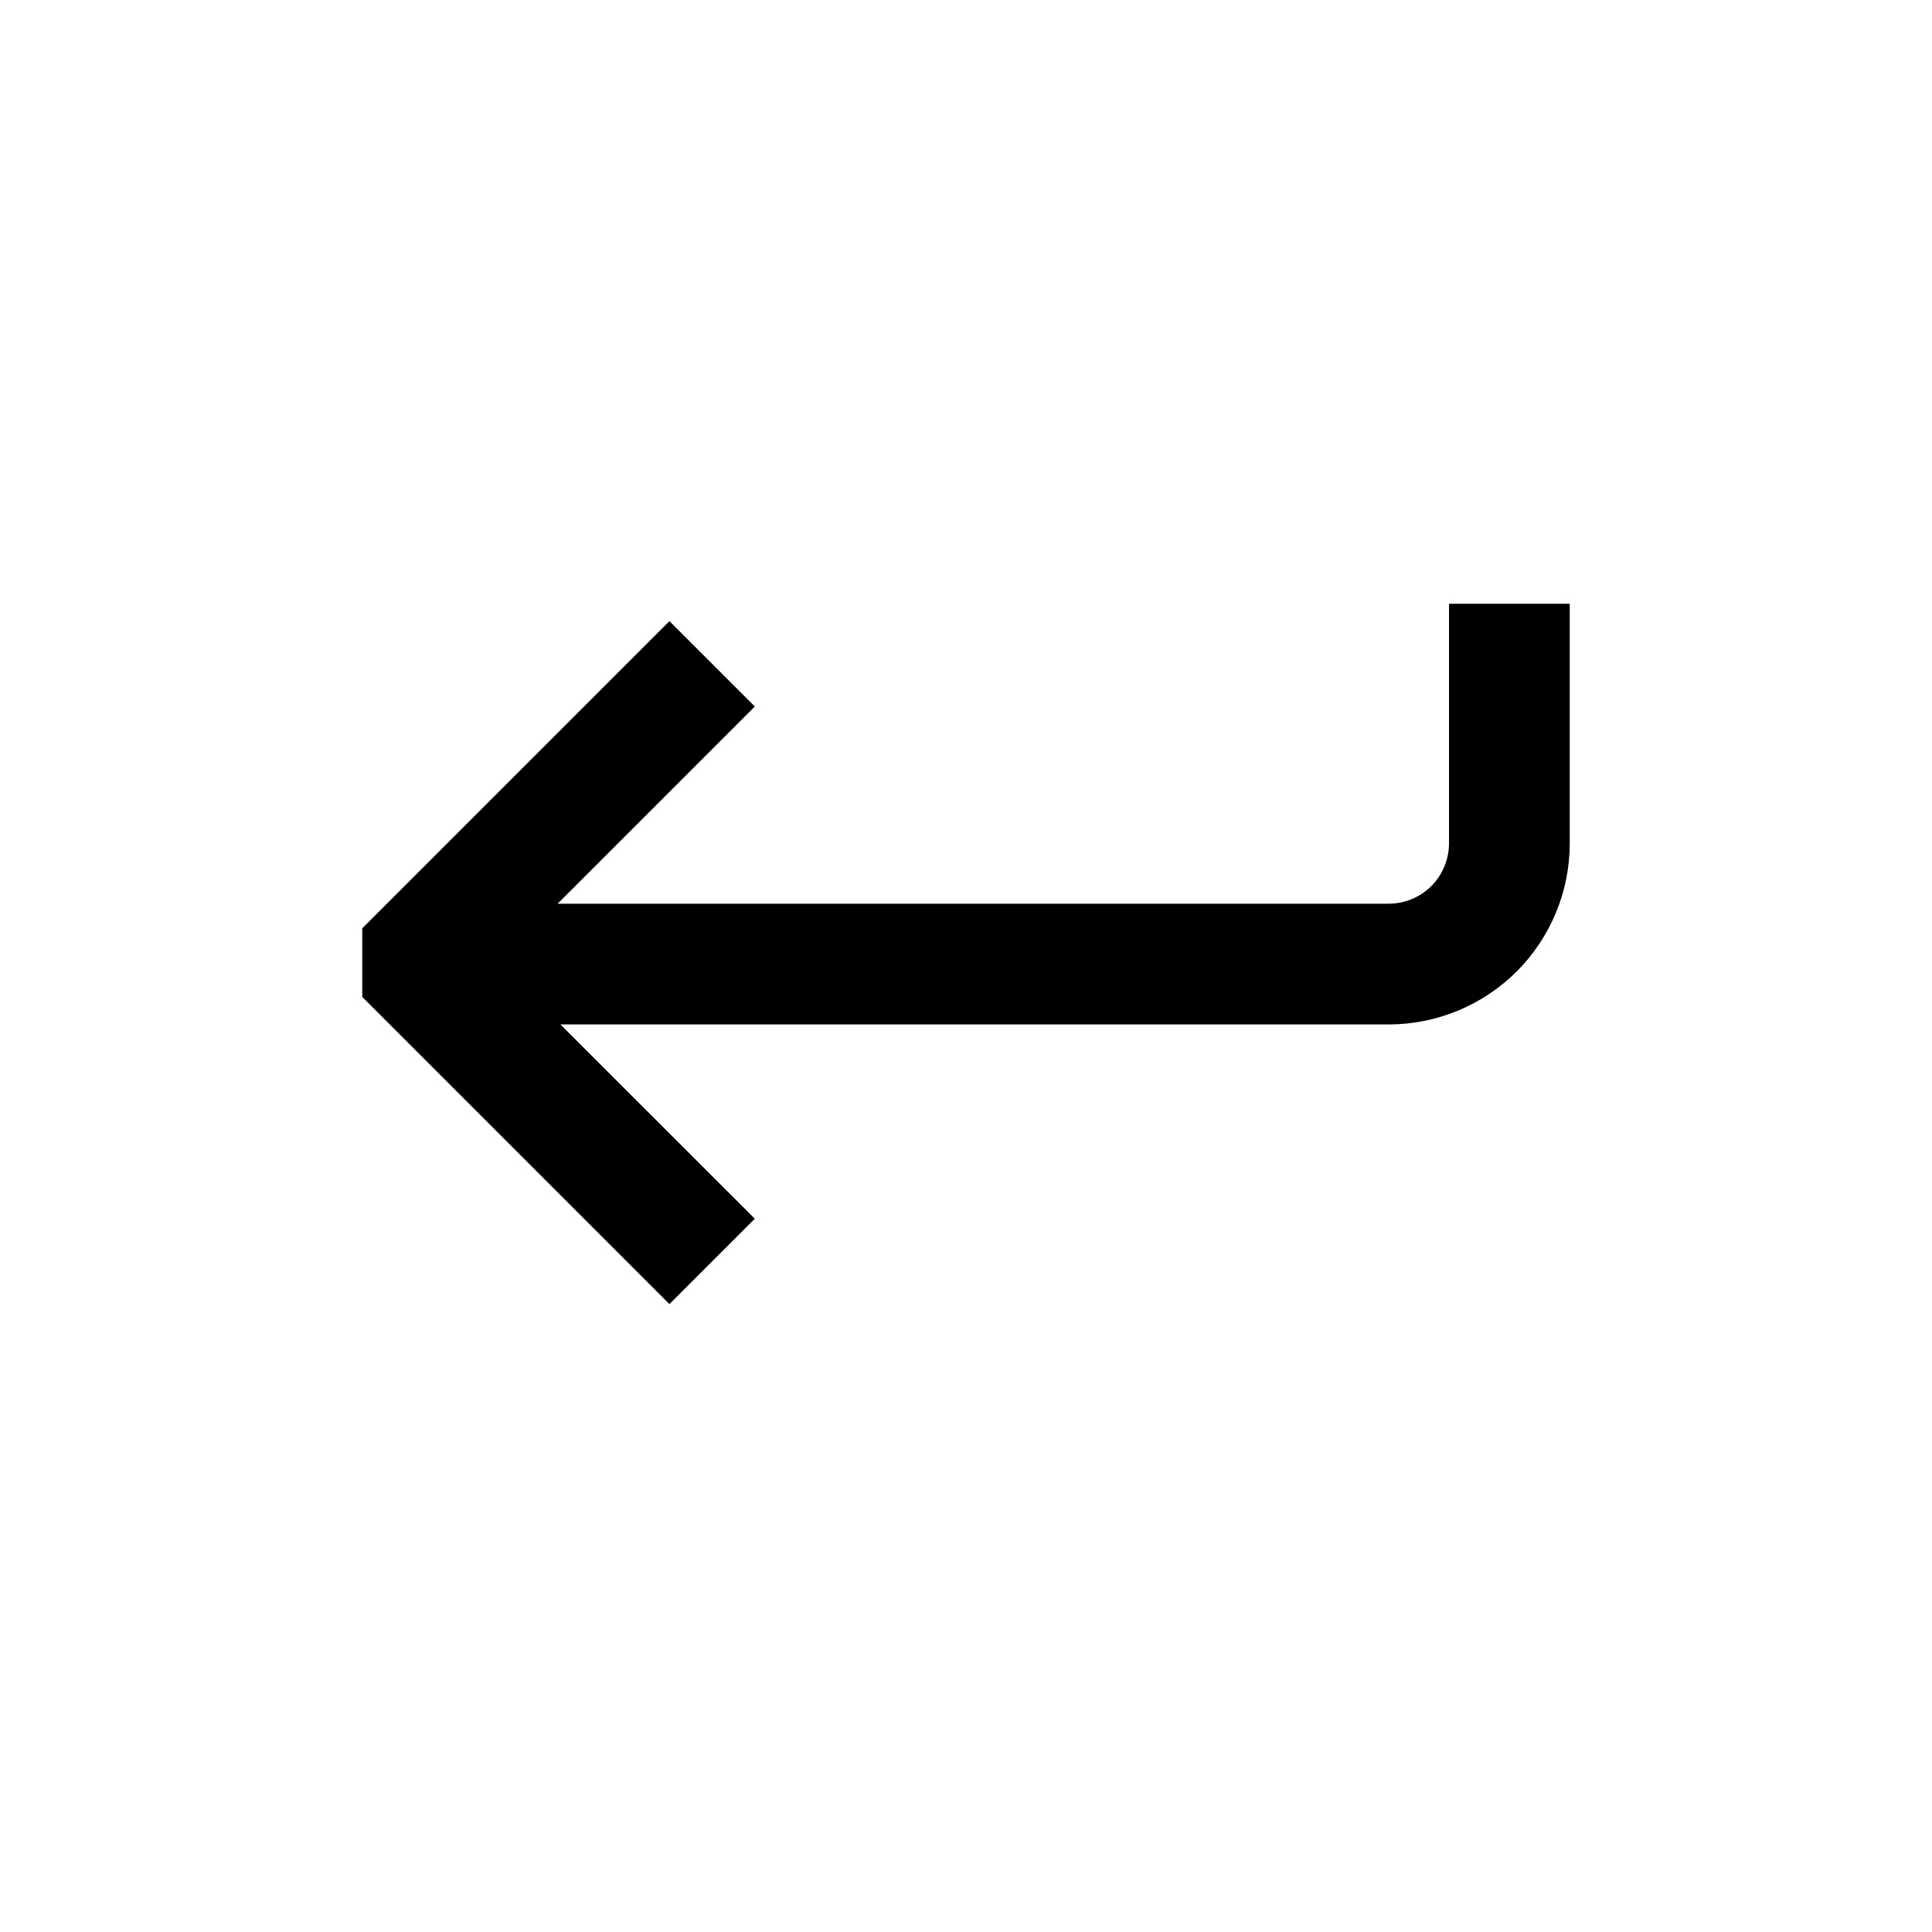
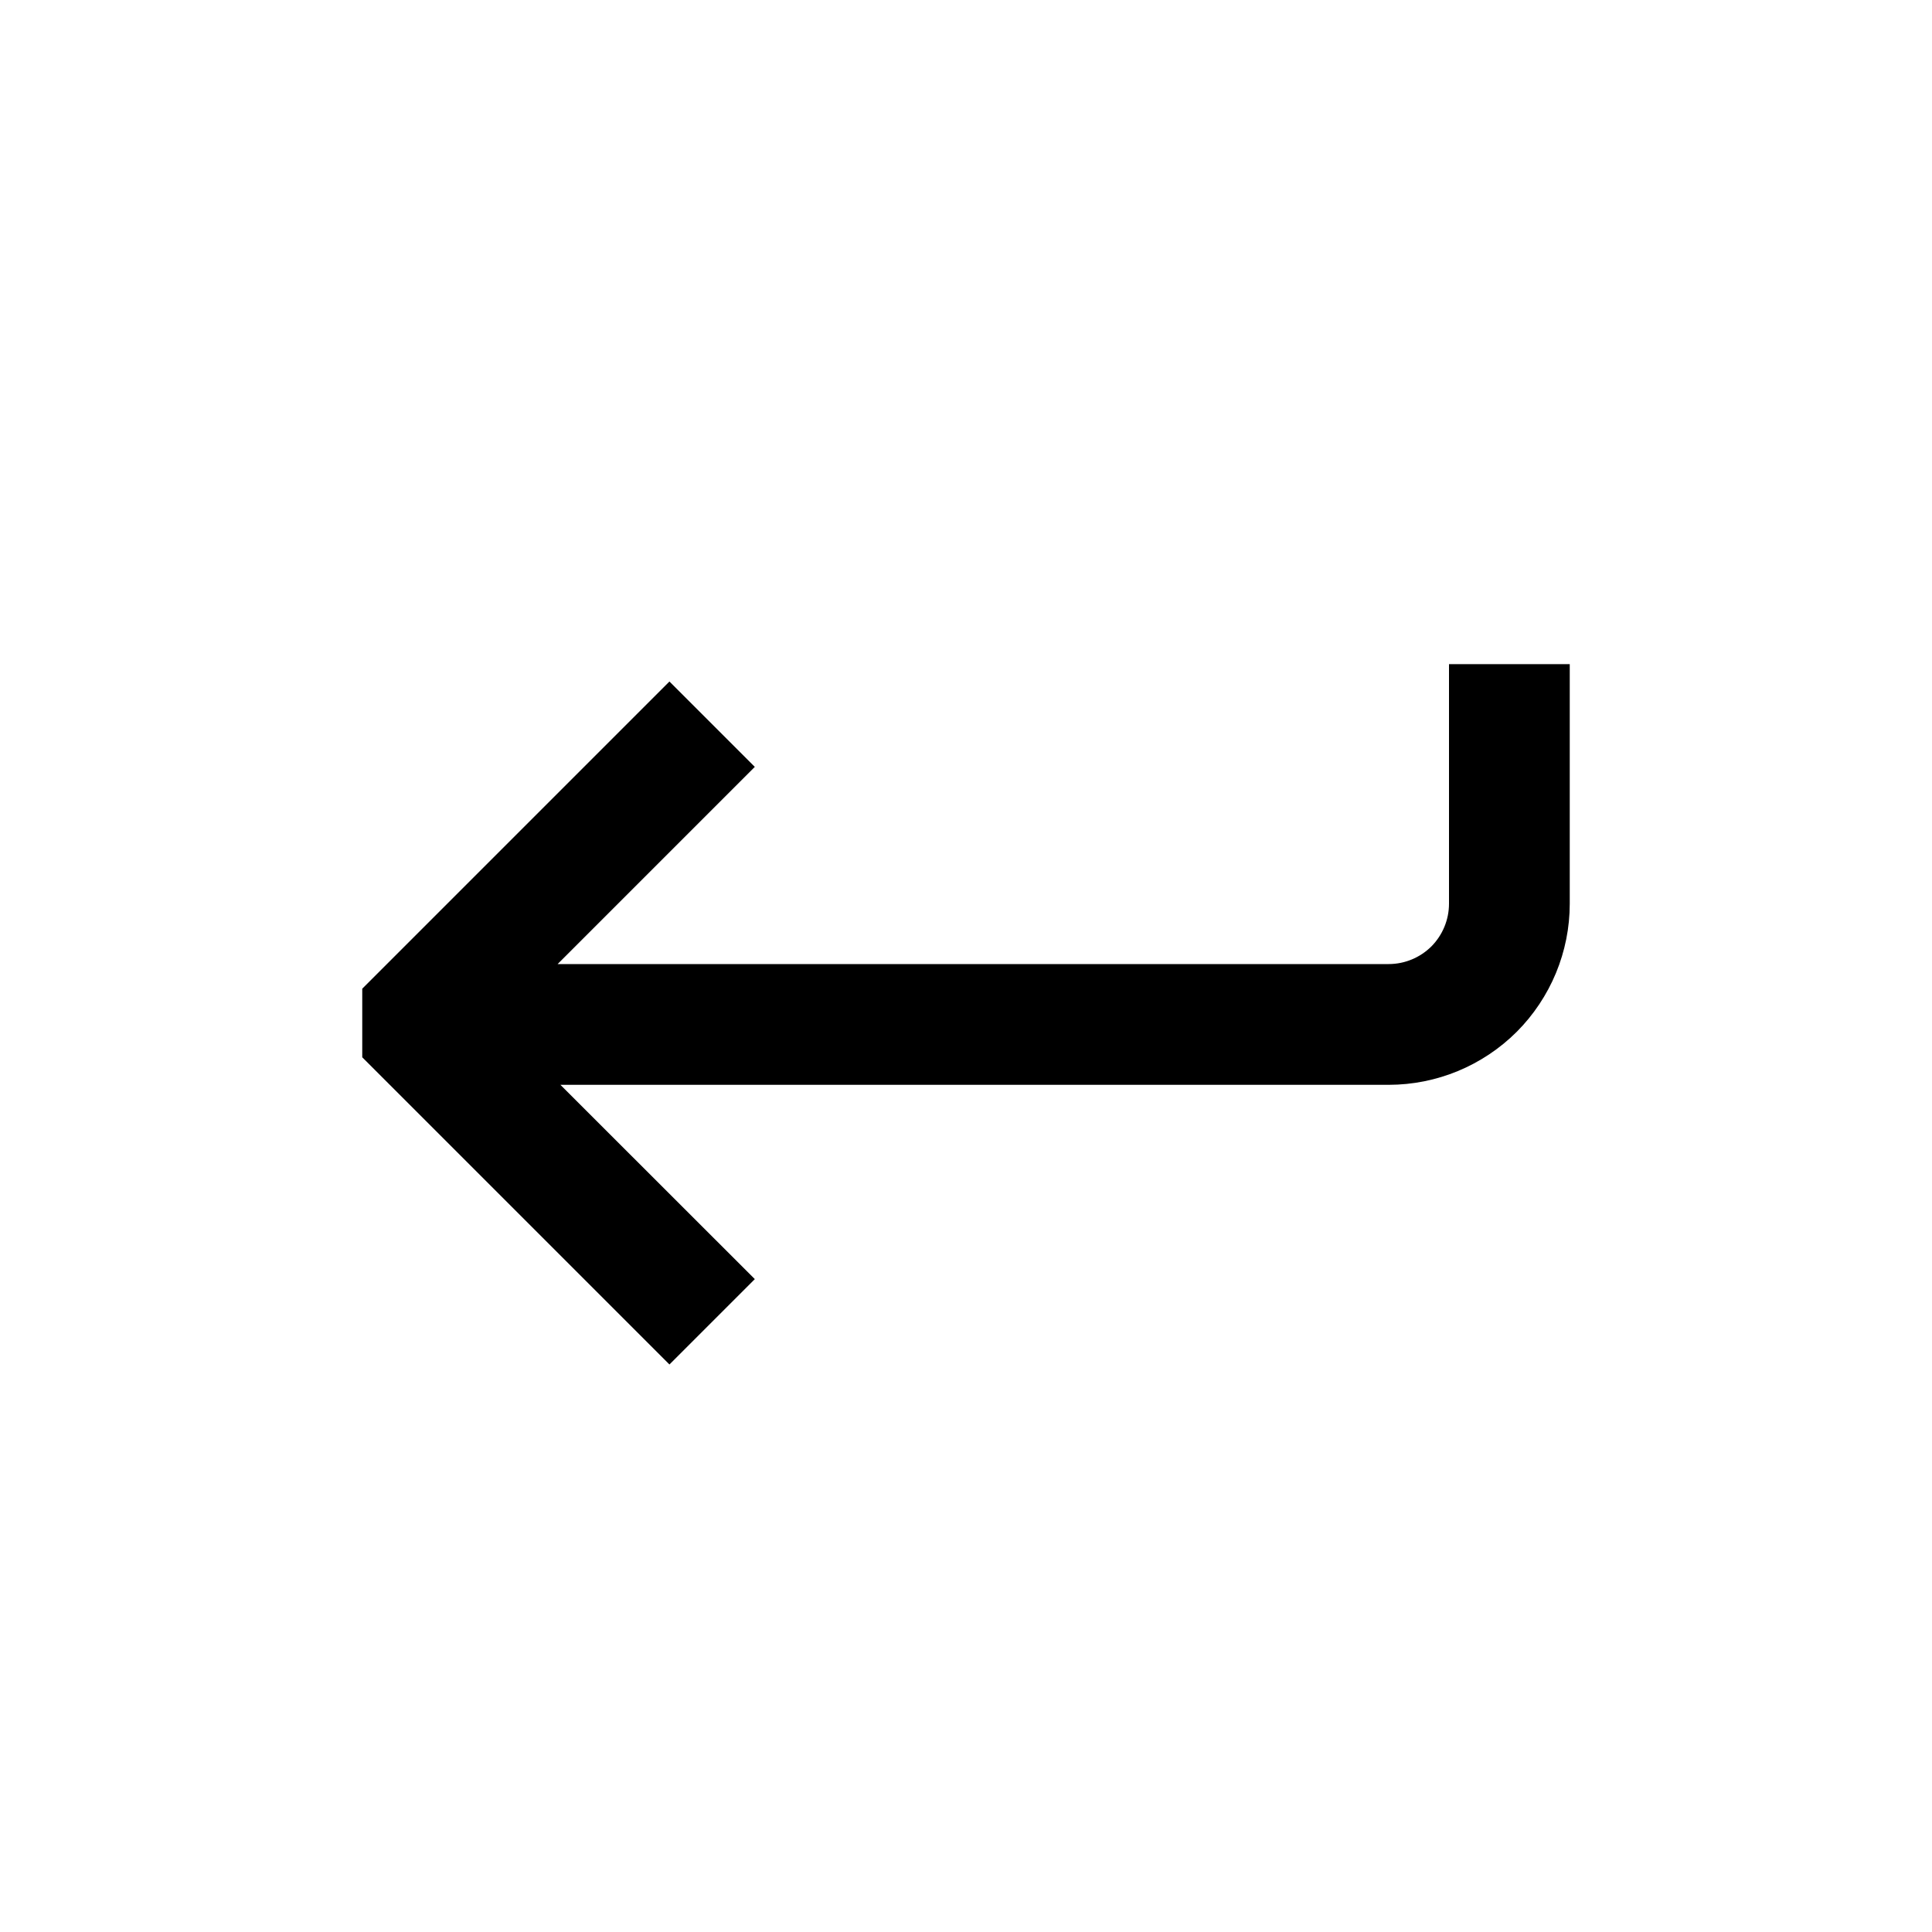
<svg xmlns="http://www.w3.org/2000/svg" width="16" height="16" viewBox="0 0 16 16" fill="currentColor">
-   <path fill-rule="evenodd" clip-rule="evenodd" d="M12 5V6.984C12 7.117 11.947 7.244 11.854 7.338C11.76 7.431 11.633 7.484 11.5 7.484H4.618L6.251 5.851L5.544 5.144L3.423 7.265L3 7.688V8.256L5.544 10.8L6.251 10.093L4.641 8.484H11.5C11.898 8.484 12.279 8.326 12.561 8.045C12.842 7.763 13 7.382 13 6.984V5H12Z" />
+   <path fill-rule="evenodd" clip-rule="evenodd" d="M12 5.5V7.484C12 7.617 11.947 7.744 11.854 7.838C11.76 7.931 11.633 7.984 11.5 7.984H4.618L6.251 6.351L5.544 5.644L3.423 7.765L3 8.188V8.756L5.544 11.3L6.251 10.593L4.641 8.984H11.5C11.898 8.984 12.279 8.826 12.561 8.545C12.842 8.263 13 7.882 13 7.484V5.5H12Z" />
</svg>
